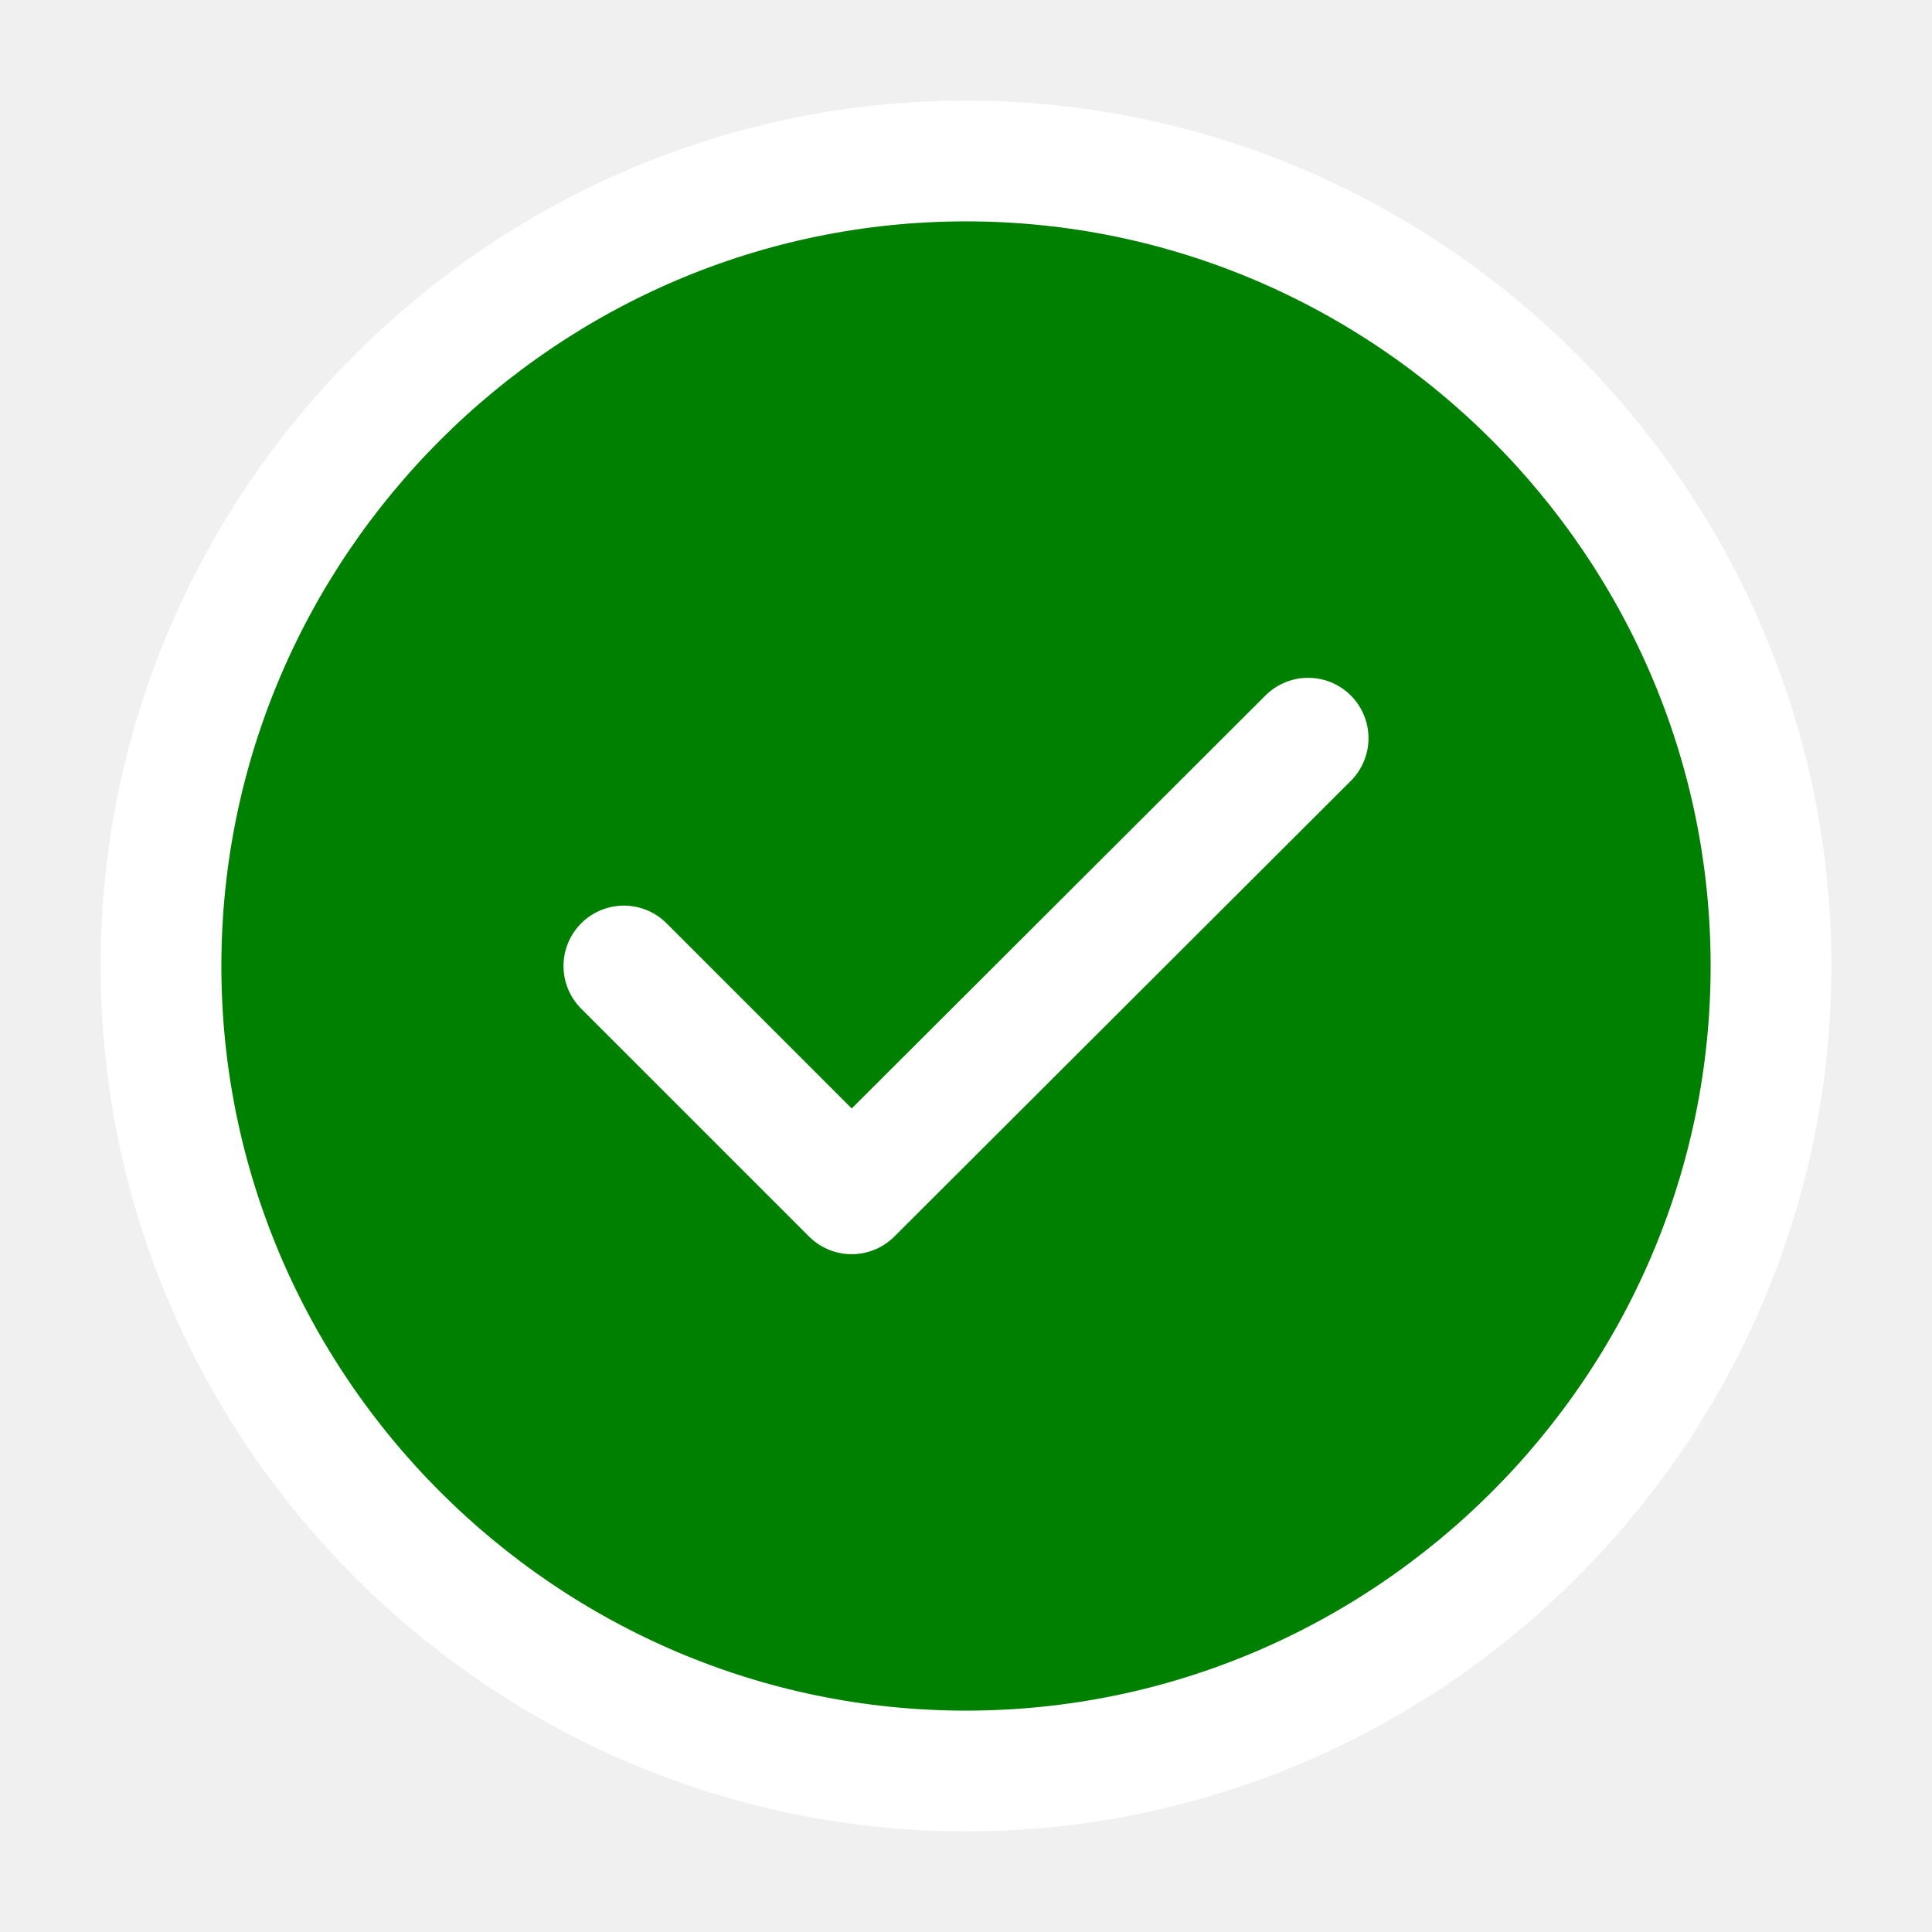
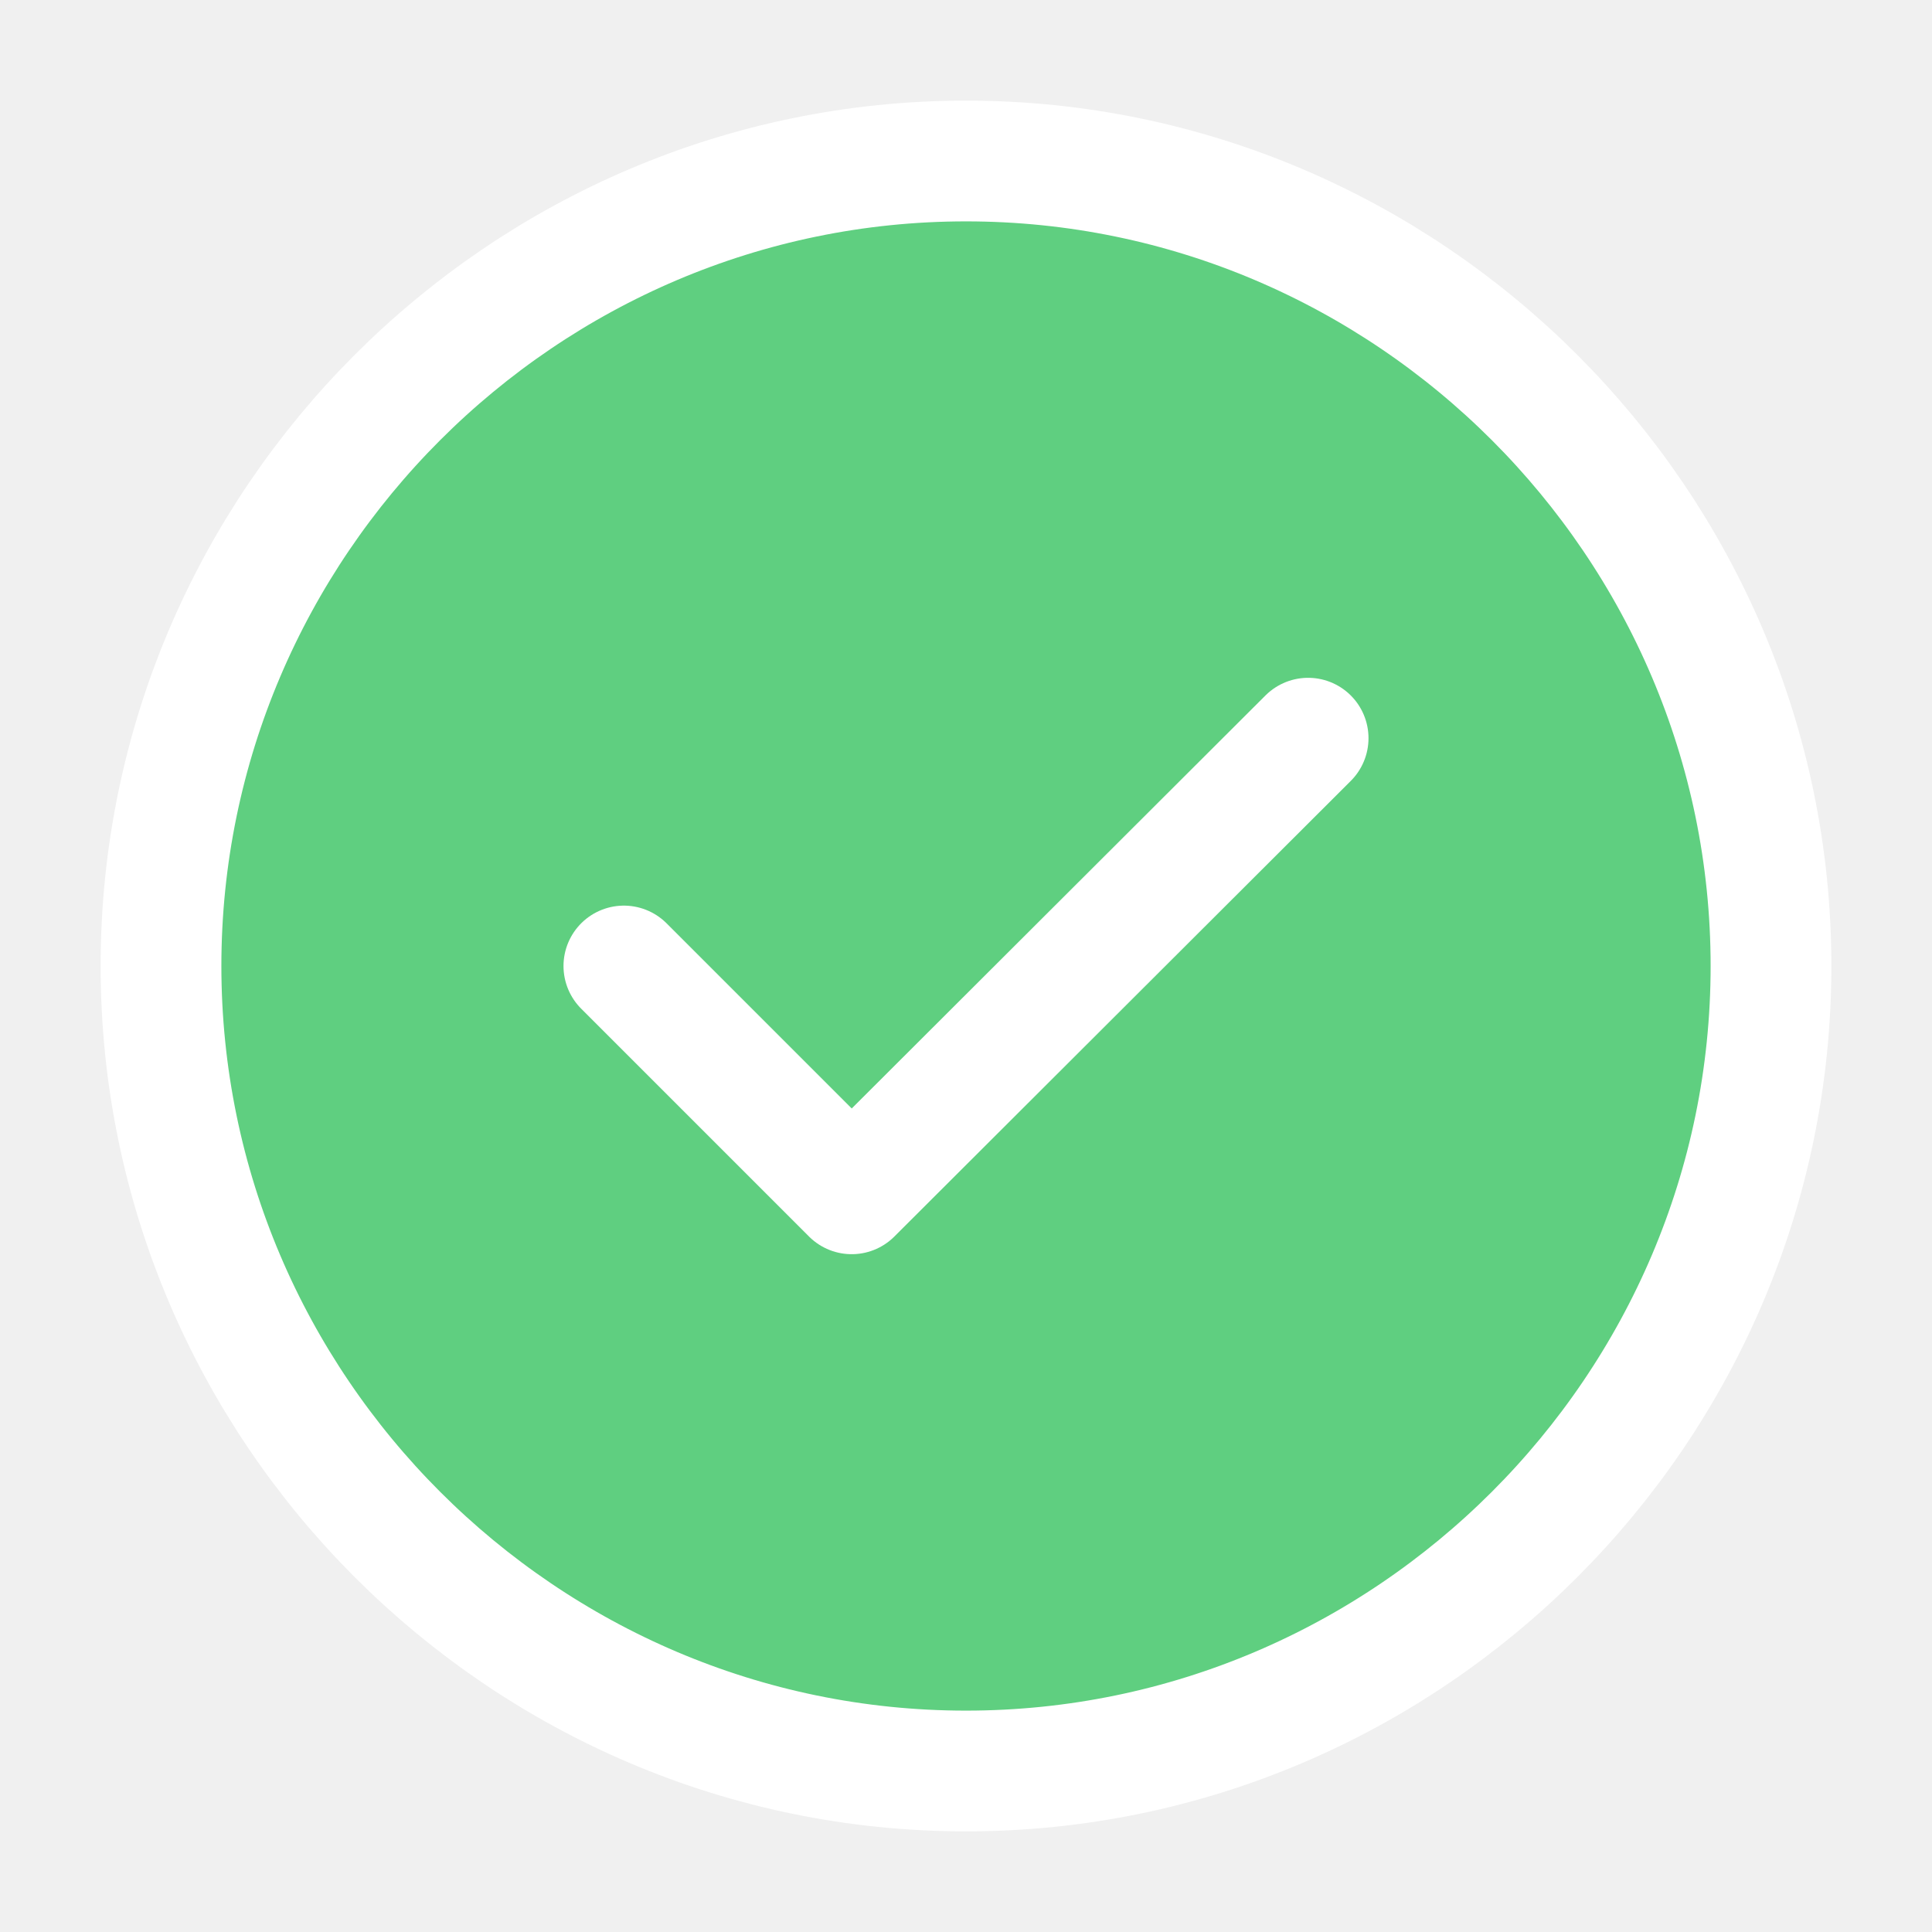
- <svg xmlns="http://www.w3.org/2000/svg" class="check" width="24" height="24" viewBox="0 0 24 24" fill="green">
+ <svg xmlns="http://www.w3.org/2000/svg" class="check" width="24" height="24" viewBox="0 0 24 24" fill="#5FCF80">
  <path d="M12 22C17.5 22 22 17.5 22 12C22 6.5 17.5 2 12 2C6.5 2 2 6.5 2 12C2 17.5 6.5 22 12 22Z" stroke="white" stroke-width="1.5" stroke-linecap="round" stroke-linejoin="round" />
  <path d="M7.75 12L10.58 14.83L16.25 9.17" stroke="white" stroke-width="1.5" stroke-linecap="round" stroke-linejoin="round" />
</svg>
